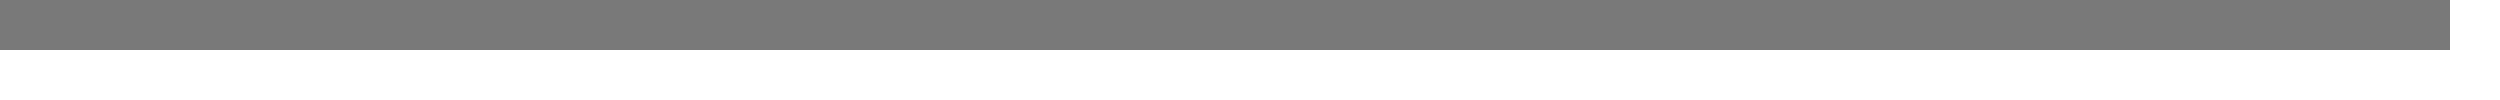
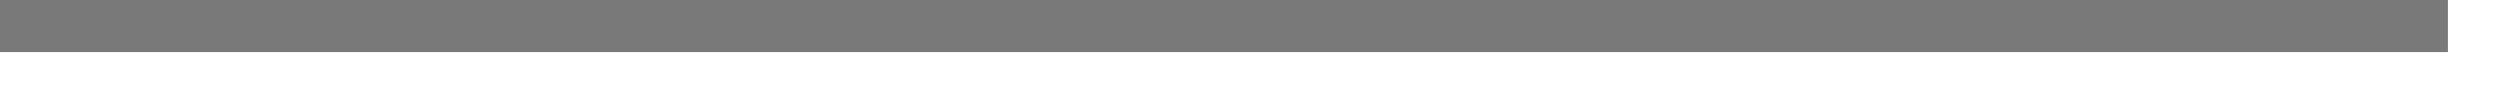
- <svg xmlns="http://www.w3.org/2000/svg" version="1.1" width="50px" height="2px">
-   <g transform="matrix(1 0 0 1 -96 -106 )">
-     <path d="M 96 106.5  L 145 106.5  " stroke-width="1" stroke="#797979" fill="none" />
+ <svg xmlns="http://www.w3.org/2000/svg" version="1.1" width="48px" height="2px">
+   <g transform="matrix(1 0 0 1 -382 -194 )">
+     <path d="M 382 194.5  L 429 194.5  " stroke-width="1" stroke="#797979" fill="none" />
  </g>
</svg>
